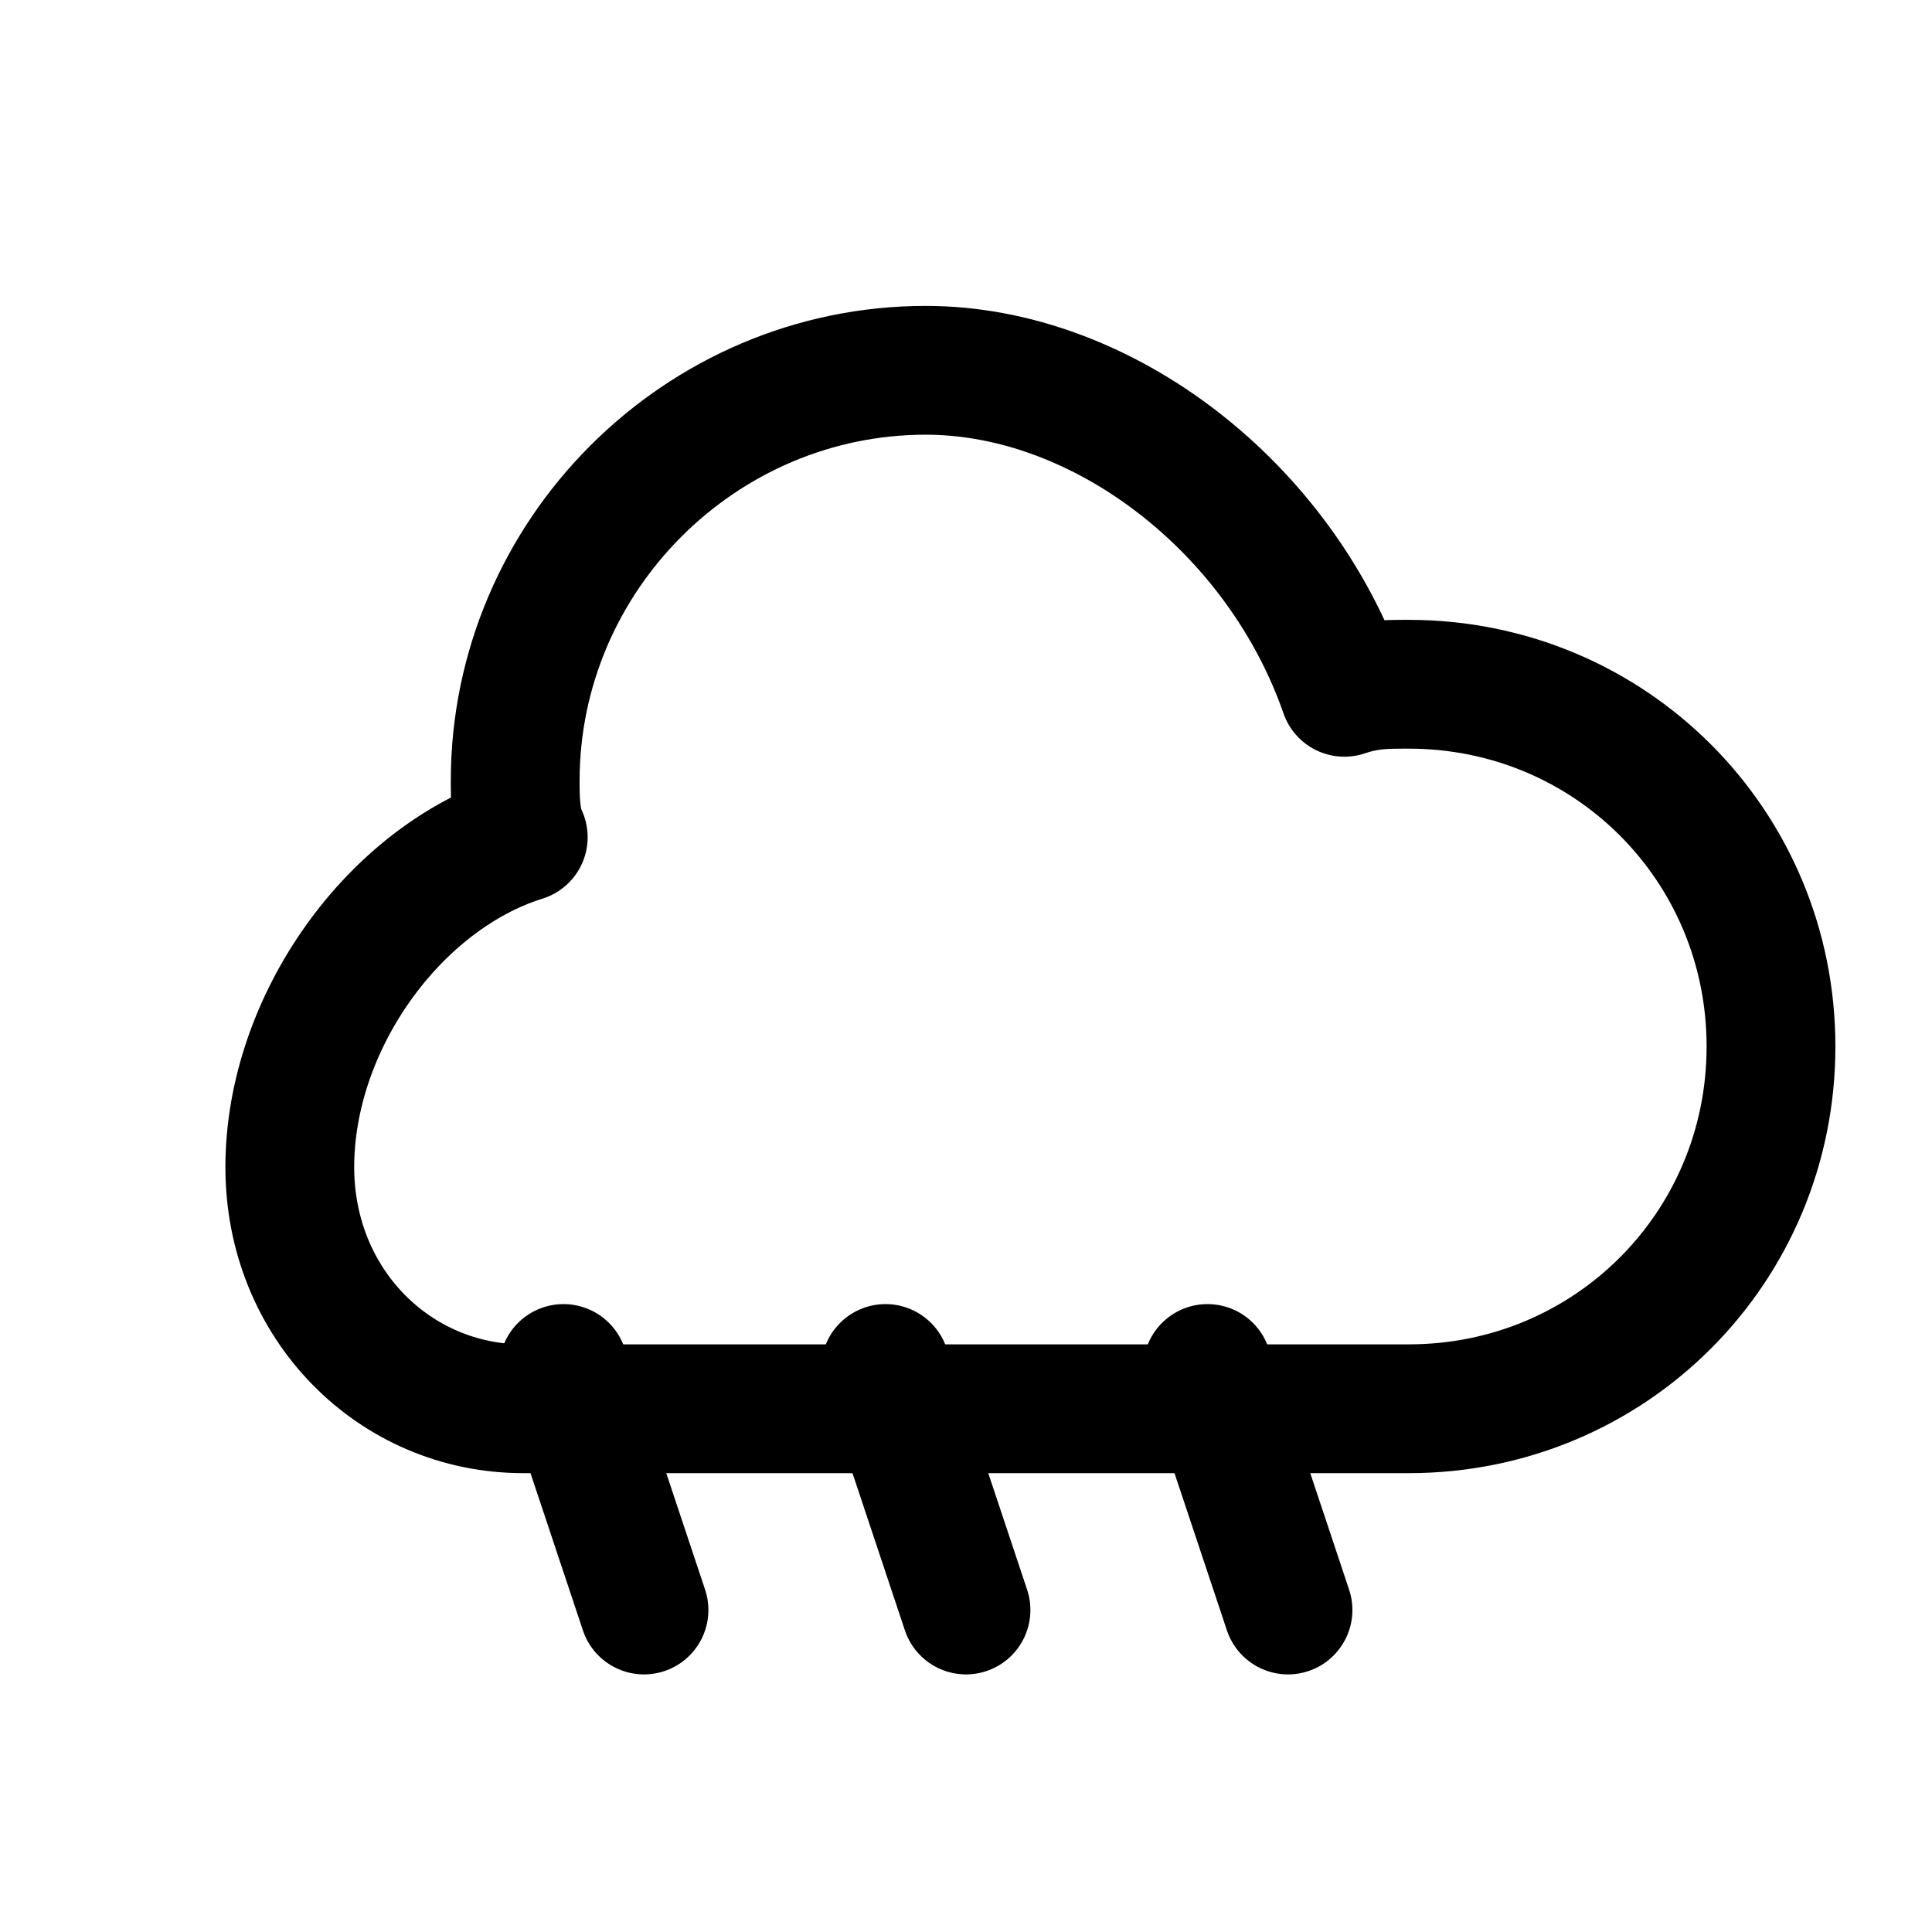
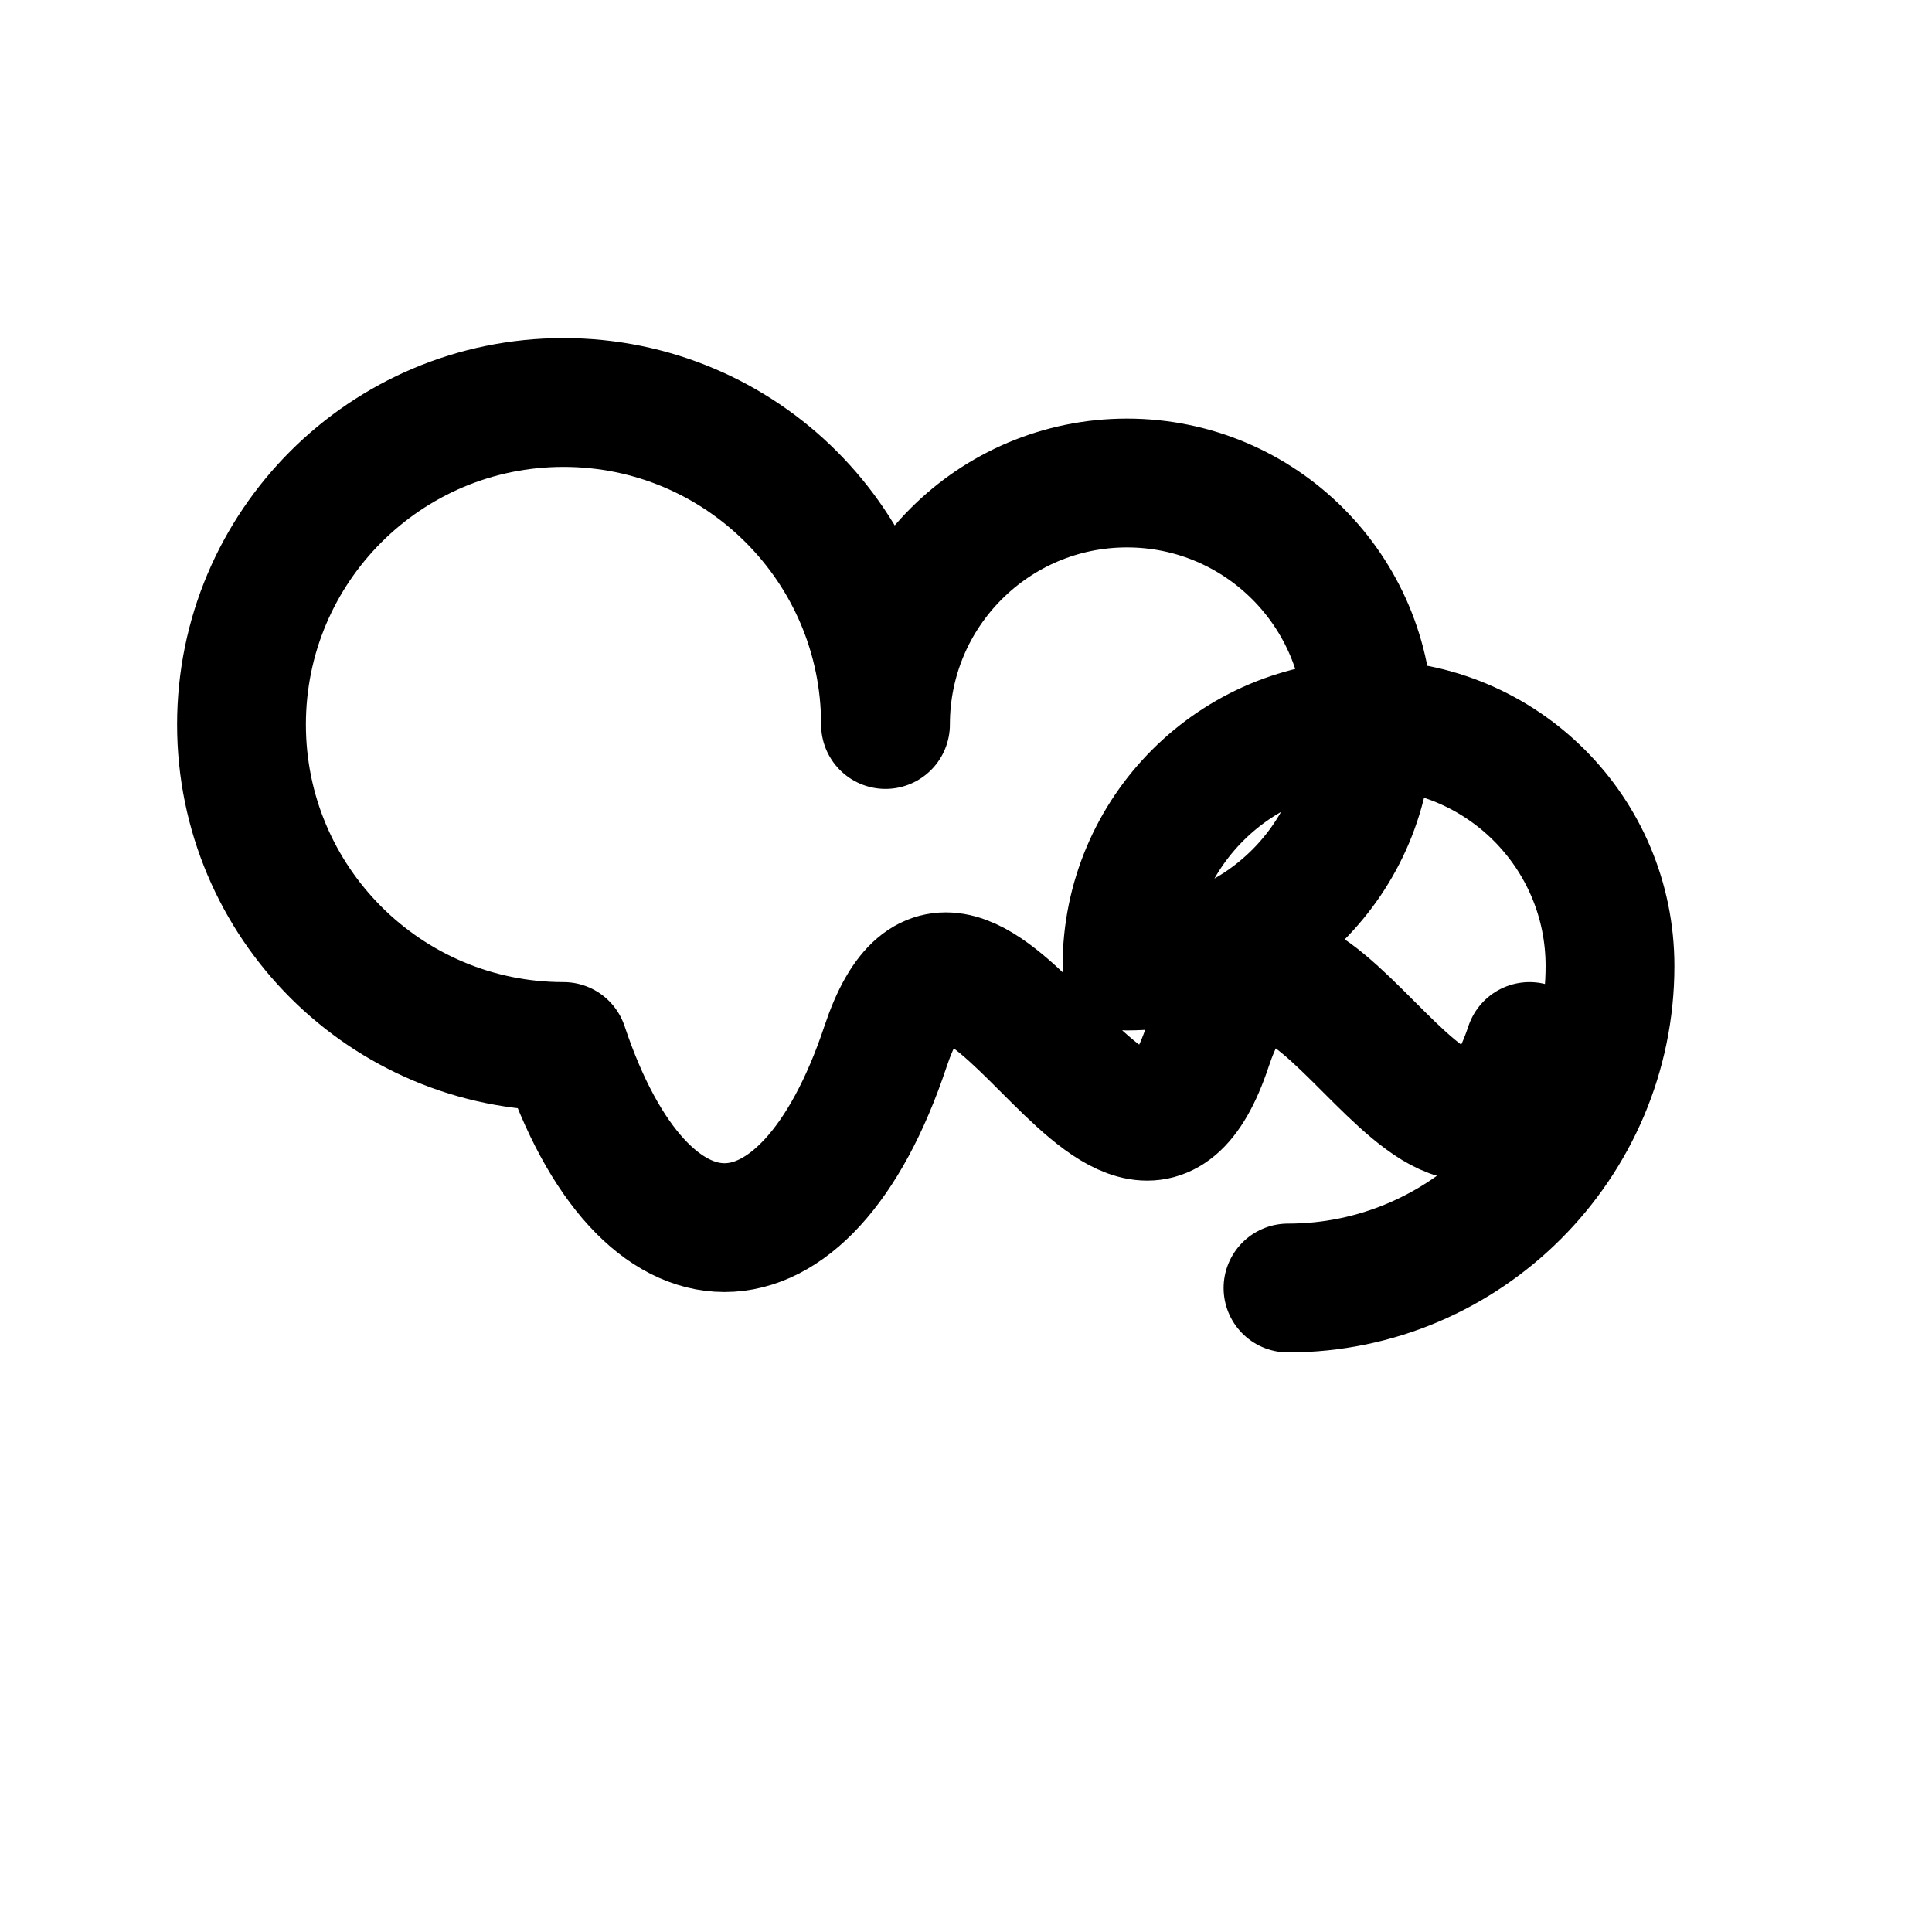
<svg xmlns="http://www.w3.org/2000/svg" viewBox="0 0 24 24" fill="none">
-   <path d="M6.5 17.5h11c2.5 0 4.5-2 4.5-4.5S20 8.5 17.5 8.5c-.3 0-.5 0-.8.1-.8-2.3-3-4-5.2-4-2.8 0-5.1 2.3-5.1 5.1 0 .2 0 .5.1.7-1.6.5-2.9 2.3-2.9 4.1 0 1.7 1.3 3 2.9 3z" stroke="currentColor" stroke-width="1.6" stroke-linecap="round" stroke-linejoin="round" />
-   <path d="M8 20l-1-3 M12 20l-1-3 M16 20l-1-3" stroke="currentColor" stroke-width="1.6" stroke-linecap="round" stroke-linejoin="round" />
+   <path d="M16 16c2.2 0 4-1.8 4-4a3 3 0 0 0-3-3 3 3 0 0 0-3 3v0a3 3 0 1 0 0-6 3 3 0 0 0-3 3v0a4 4 0 1 0-4 4c1 3 3 3 4 0 s 3 3 4 0 s 3 3 4 0" stroke="currentColor" stroke-width="1.6" stroke-linecap="round" stroke-linejoin="round" />
</svg>
